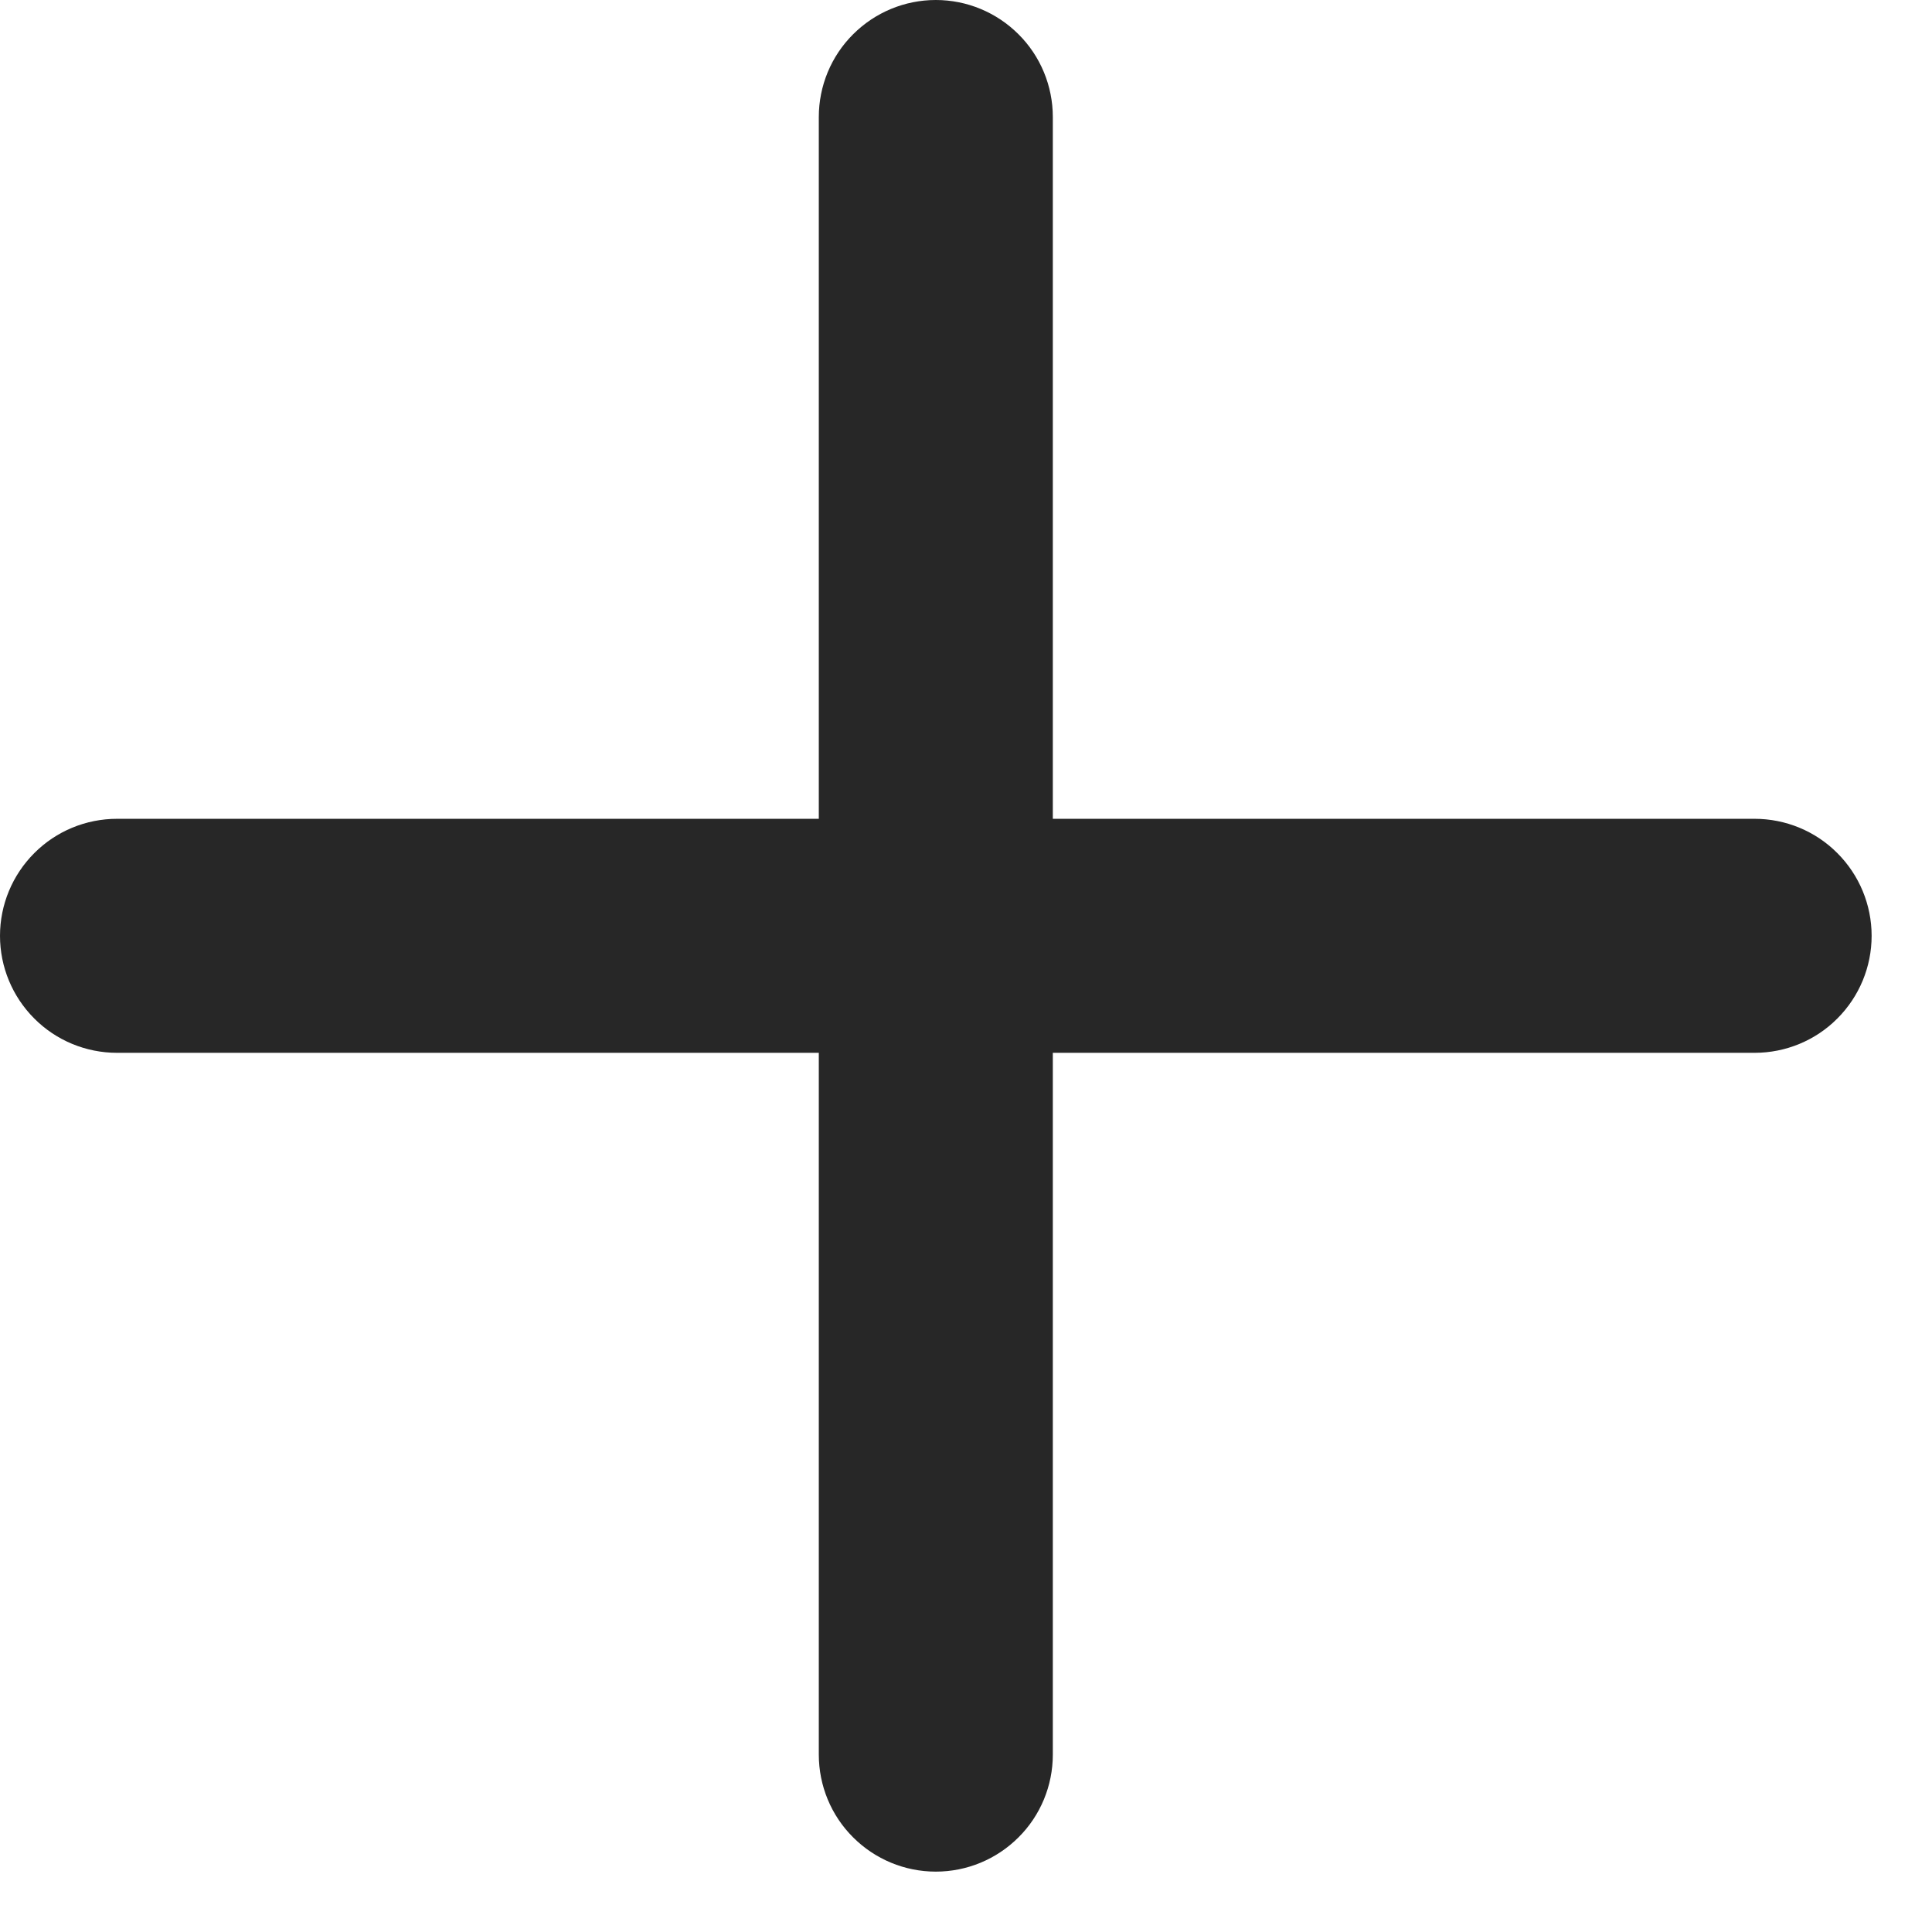
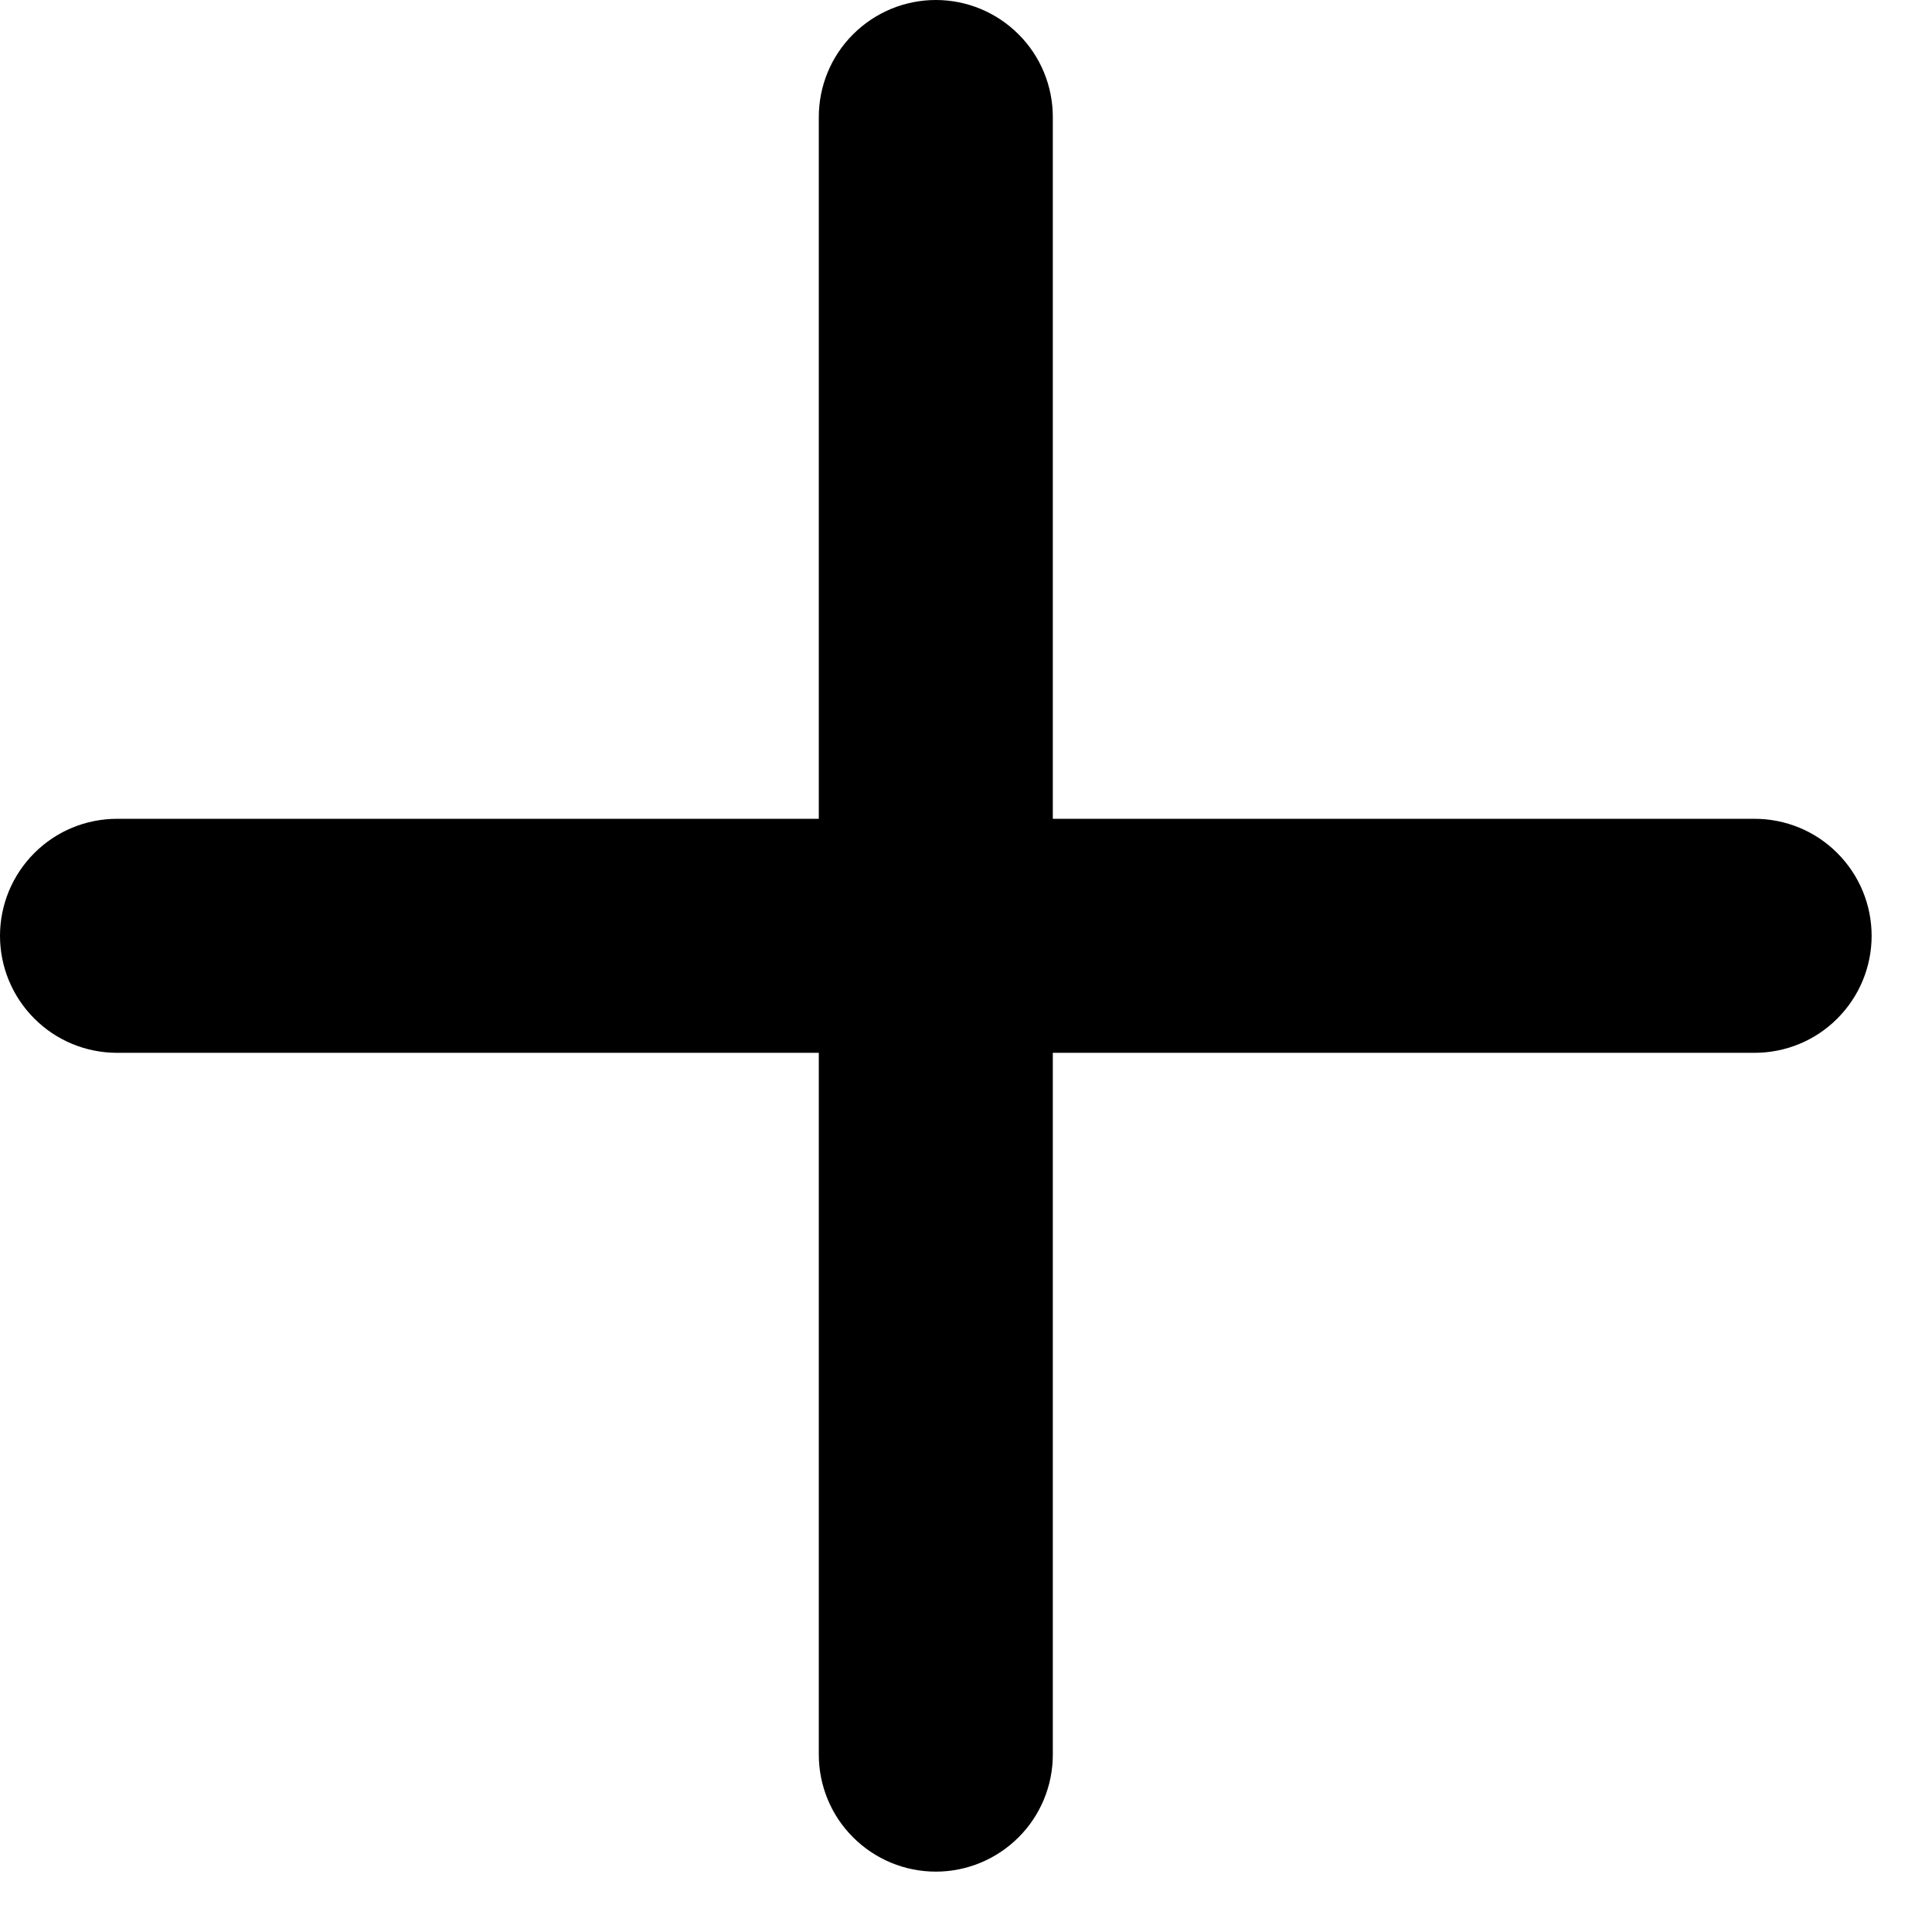
<svg xmlns="http://www.w3.org/2000/svg" width="16" height="16" viewBox="0 0 16 16">
-   <path d="M7.75 0C8.007 0 8.253 0.102 8.435 0.284C8.617 0.465 8.719 0.712 8.719 0.969V6.781H14.531C14.788 6.781 15.035 6.883 15.216 7.065C15.398 7.247 15.5 7.493 15.5 7.75C15.5 8.007 15.398 8.253 15.216 8.435C15.035 8.617 14.788 8.719 14.531 8.719H8.719V14.531C8.719 14.788 8.617 15.035 8.435 15.216C8.253 15.398 8.007 15.5 7.75 15.5C7.493 15.5 7.247 15.398 7.065 15.216C6.883 15.035 6.781 14.788 6.781 14.531V8.719H0.969C0.712 8.719 0.465 8.617 0.284 8.435C0.102 8.253 0 8.007 0 7.75C0 7.493 0.102 7.247 0.284 7.065C0.465 6.883 0.712 6.781 0.969 6.781H6.781V0.969C6.781 0.712 6.883 0.465 7.065 0.284C7.247 0.102 7.493 0 7.75 0Z" fill="#272727" />
+   <path d="M7.75 0C8.007 0 8.253 0.102 8.435 0.284C8.617 0.465 8.719 0.712 8.719 0.969V6.781H14.531C14.788 6.781 15.035 6.883 15.216 7.065C15.398 7.247 15.5 7.493 15.5 7.75C15.5 8.007 15.398 8.253 15.216 8.435C15.035 8.617 14.788 8.719 14.531 8.719H8.719V14.531C8.719 14.788 8.617 15.035 8.435 15.216C8.253 15.398 8.007 15.5 7.75 15.5C7.493 15.5 7.247 15.398 7.065 15.216C6.883 15.035 6.781 14.788 6.781 14.531V8.719H0.969C0.712 8.719 0.465 8.617 0.284 8.435C0.102 8.253 0 8.007 0 7.75C0 7.493 0.102 7.247 0.284 7.065C0.465 6.883 0.712 6.781 0.969 6.781H6.781V0.969C6.781 0.712 6.883 0.465 7.065 0.284C7.247 0.102 7.493 0 7.75 0Z" fill="currentColor" />
</svg>
